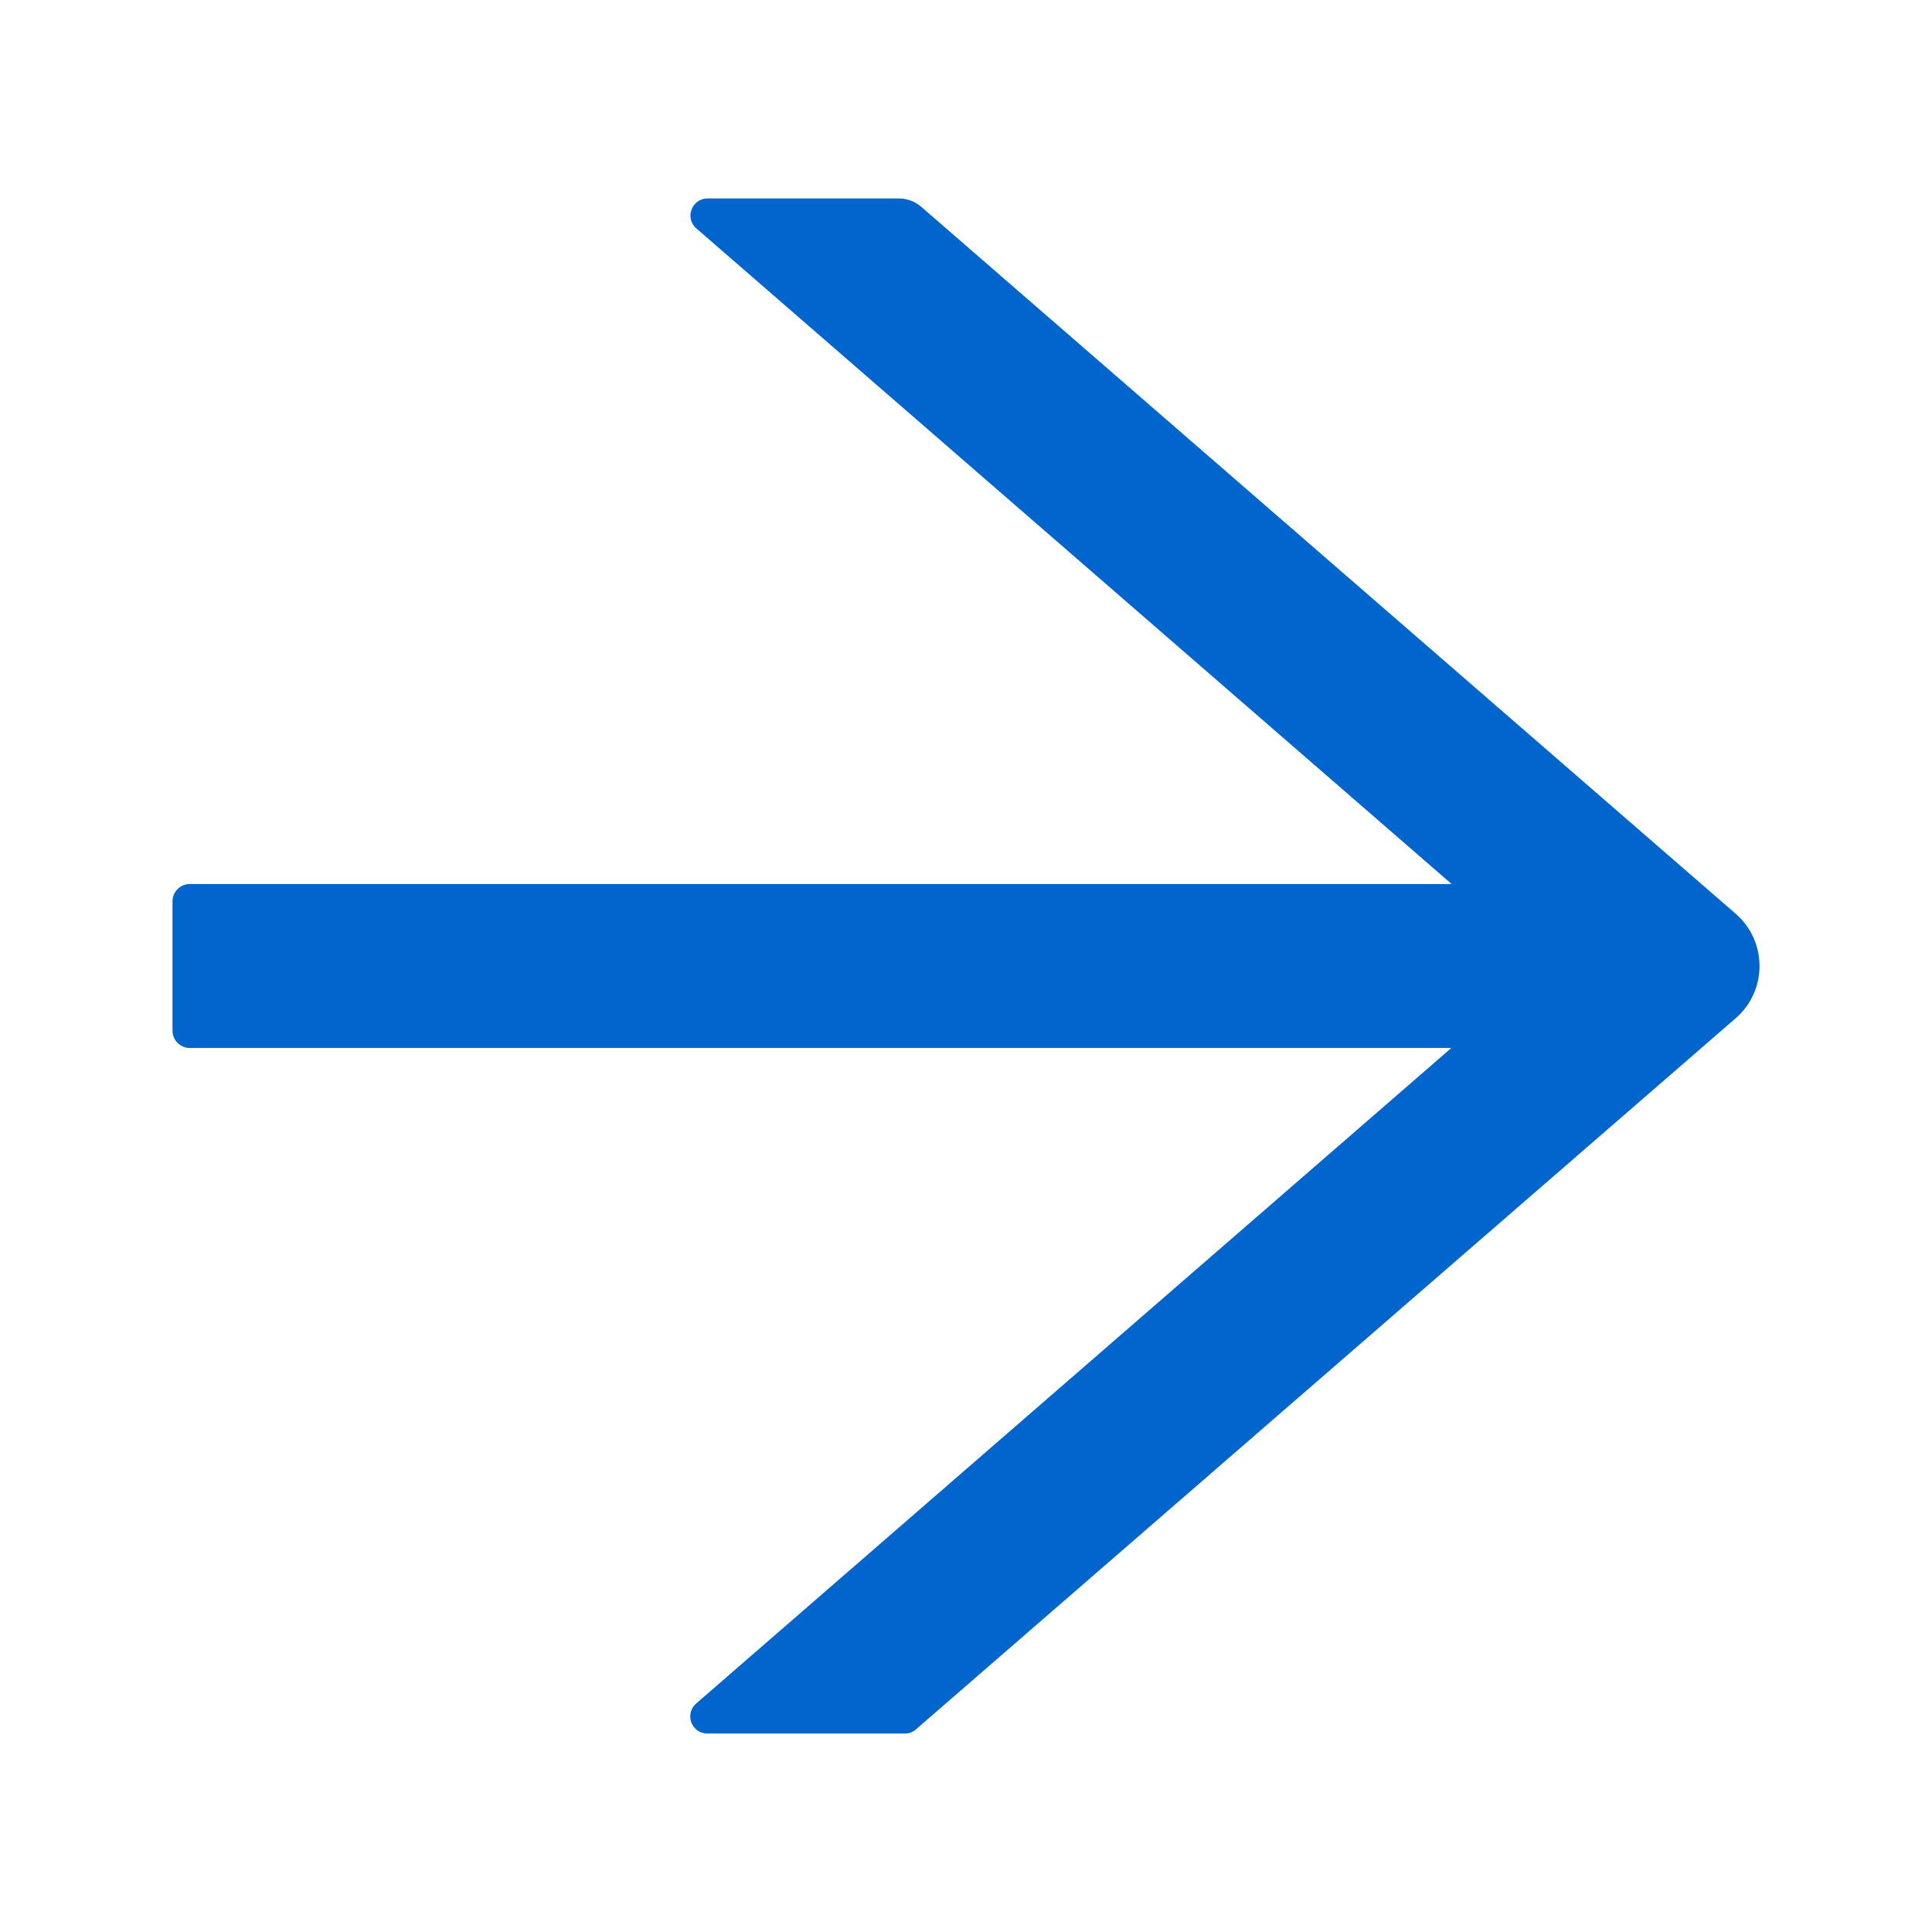
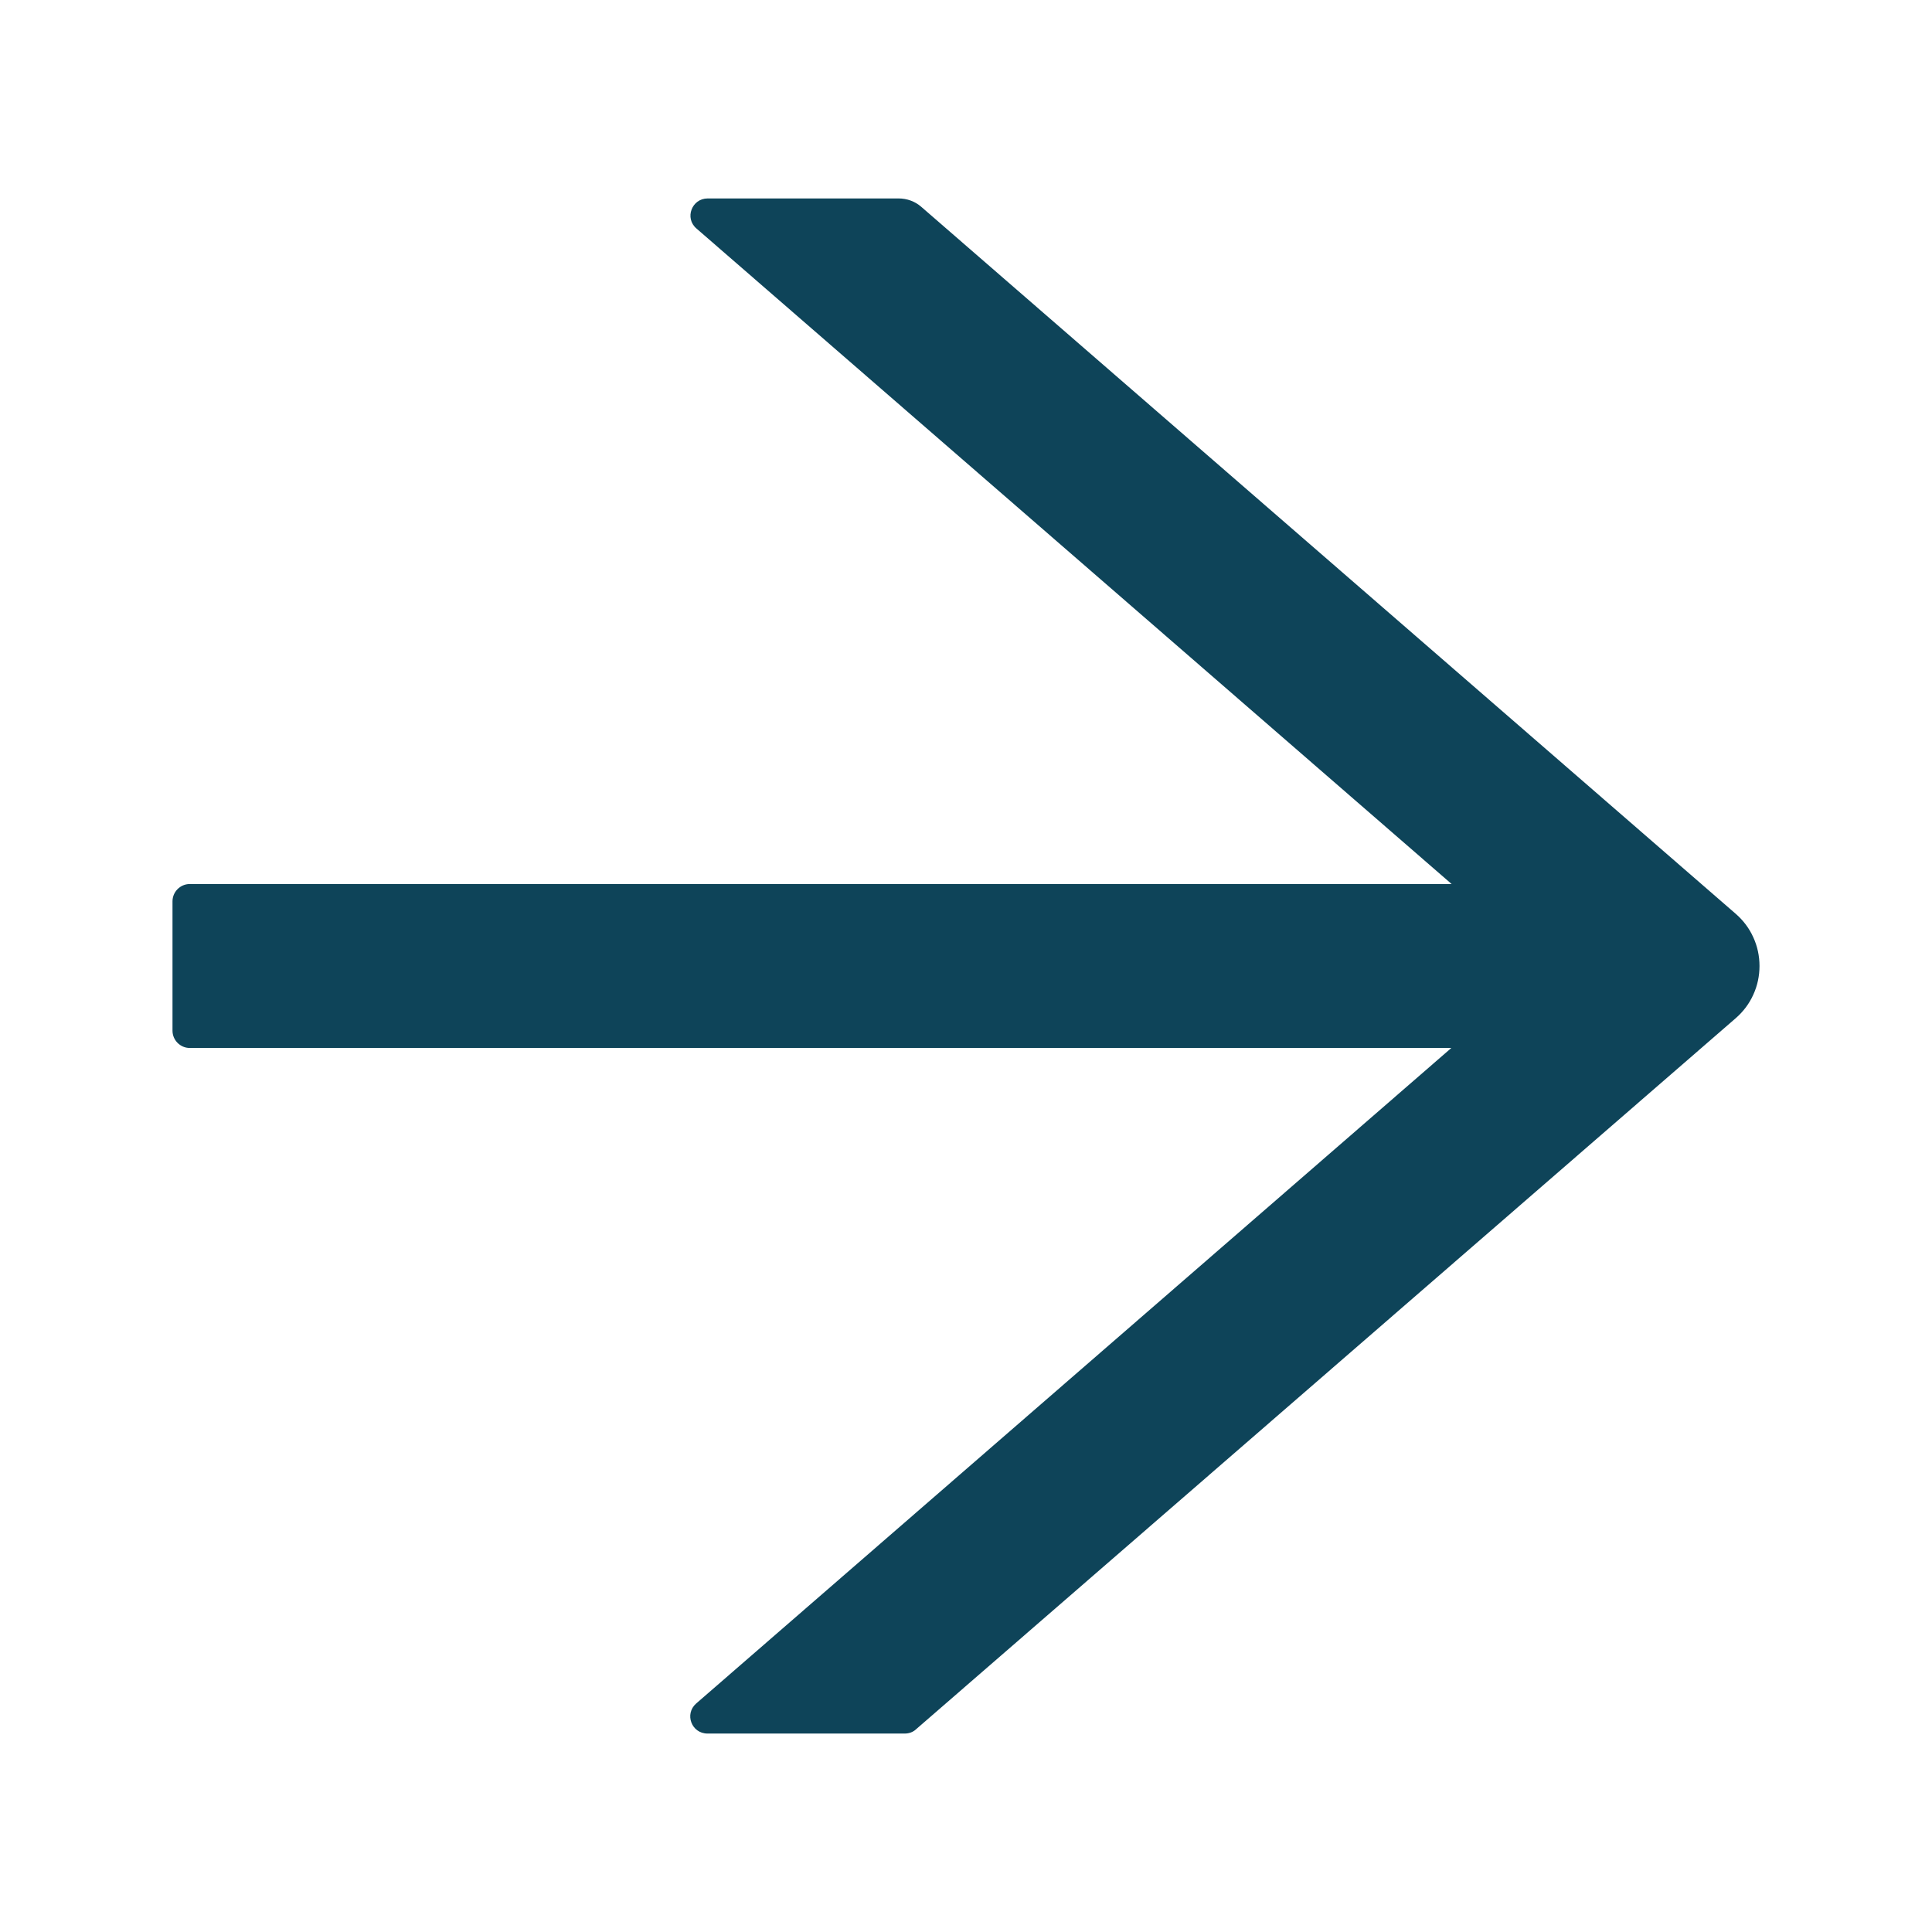
<svg xmlns="http://www.w3.org/2000/svg" width="14" height="14" viewBox="0 0 14 14" fill="none">
-   <path d="M12.578 6.622L6.675 1.498C6.63 1.459 6.572 1.438 6.511 1.438H5.128C5.013 1.438 4.959 1.581 5.047 1.656L10.519 6.406H1.375C1.306 6.406 1.25 6.463 1.25 6.531V7.469C1.25 7.537 1.306 7.594 1.375 7.594H10.517L5.045 12.344C4.958 12.42 5.011 12.562 5.127 12.562H6.556C6.586 12.562 6.616 12.552 6.638 12.531L12.578 7.378C12.632 7.331 12.676 7.273 12.705 7.208C12.735 7.143 12.75 7.072 12.75 7C12.75 6.928 12.735 6.857 12.705 6.792C12.676 6.727 12.632 6.669 12.578 6.622Z" fill="#0065CC" />
+   <path d="M12.578 6.622L6.675 1.498C6.63 1.459 6.572 1.438 6.511 1.438H5.128C5.013 1.438 4.959 1.581 5.047 1.656L10.519 6.406H1.375C1.306 6.406 1.25 6.463 1.25 6.531V7.469C1.25 7.537 1.306 7.594 1.375 7.594H10.517L5.045 12.344C4.958 12.42 5.011 12.562 5.127 12.562H6.556C6.586 12.562 6.616 12.552 6.638 12.531L12.578 7.378C12.632 7.331 12.676 7.273 12.705 7.208C12.735 7.143 12.75 7.072 12.75 7C12.75 6.928 12.735 6.857 12.705 6.792C12.676 6.727 12.632 6.669 12.578 6.622Z" fill="#0E4459" />
</svg>
